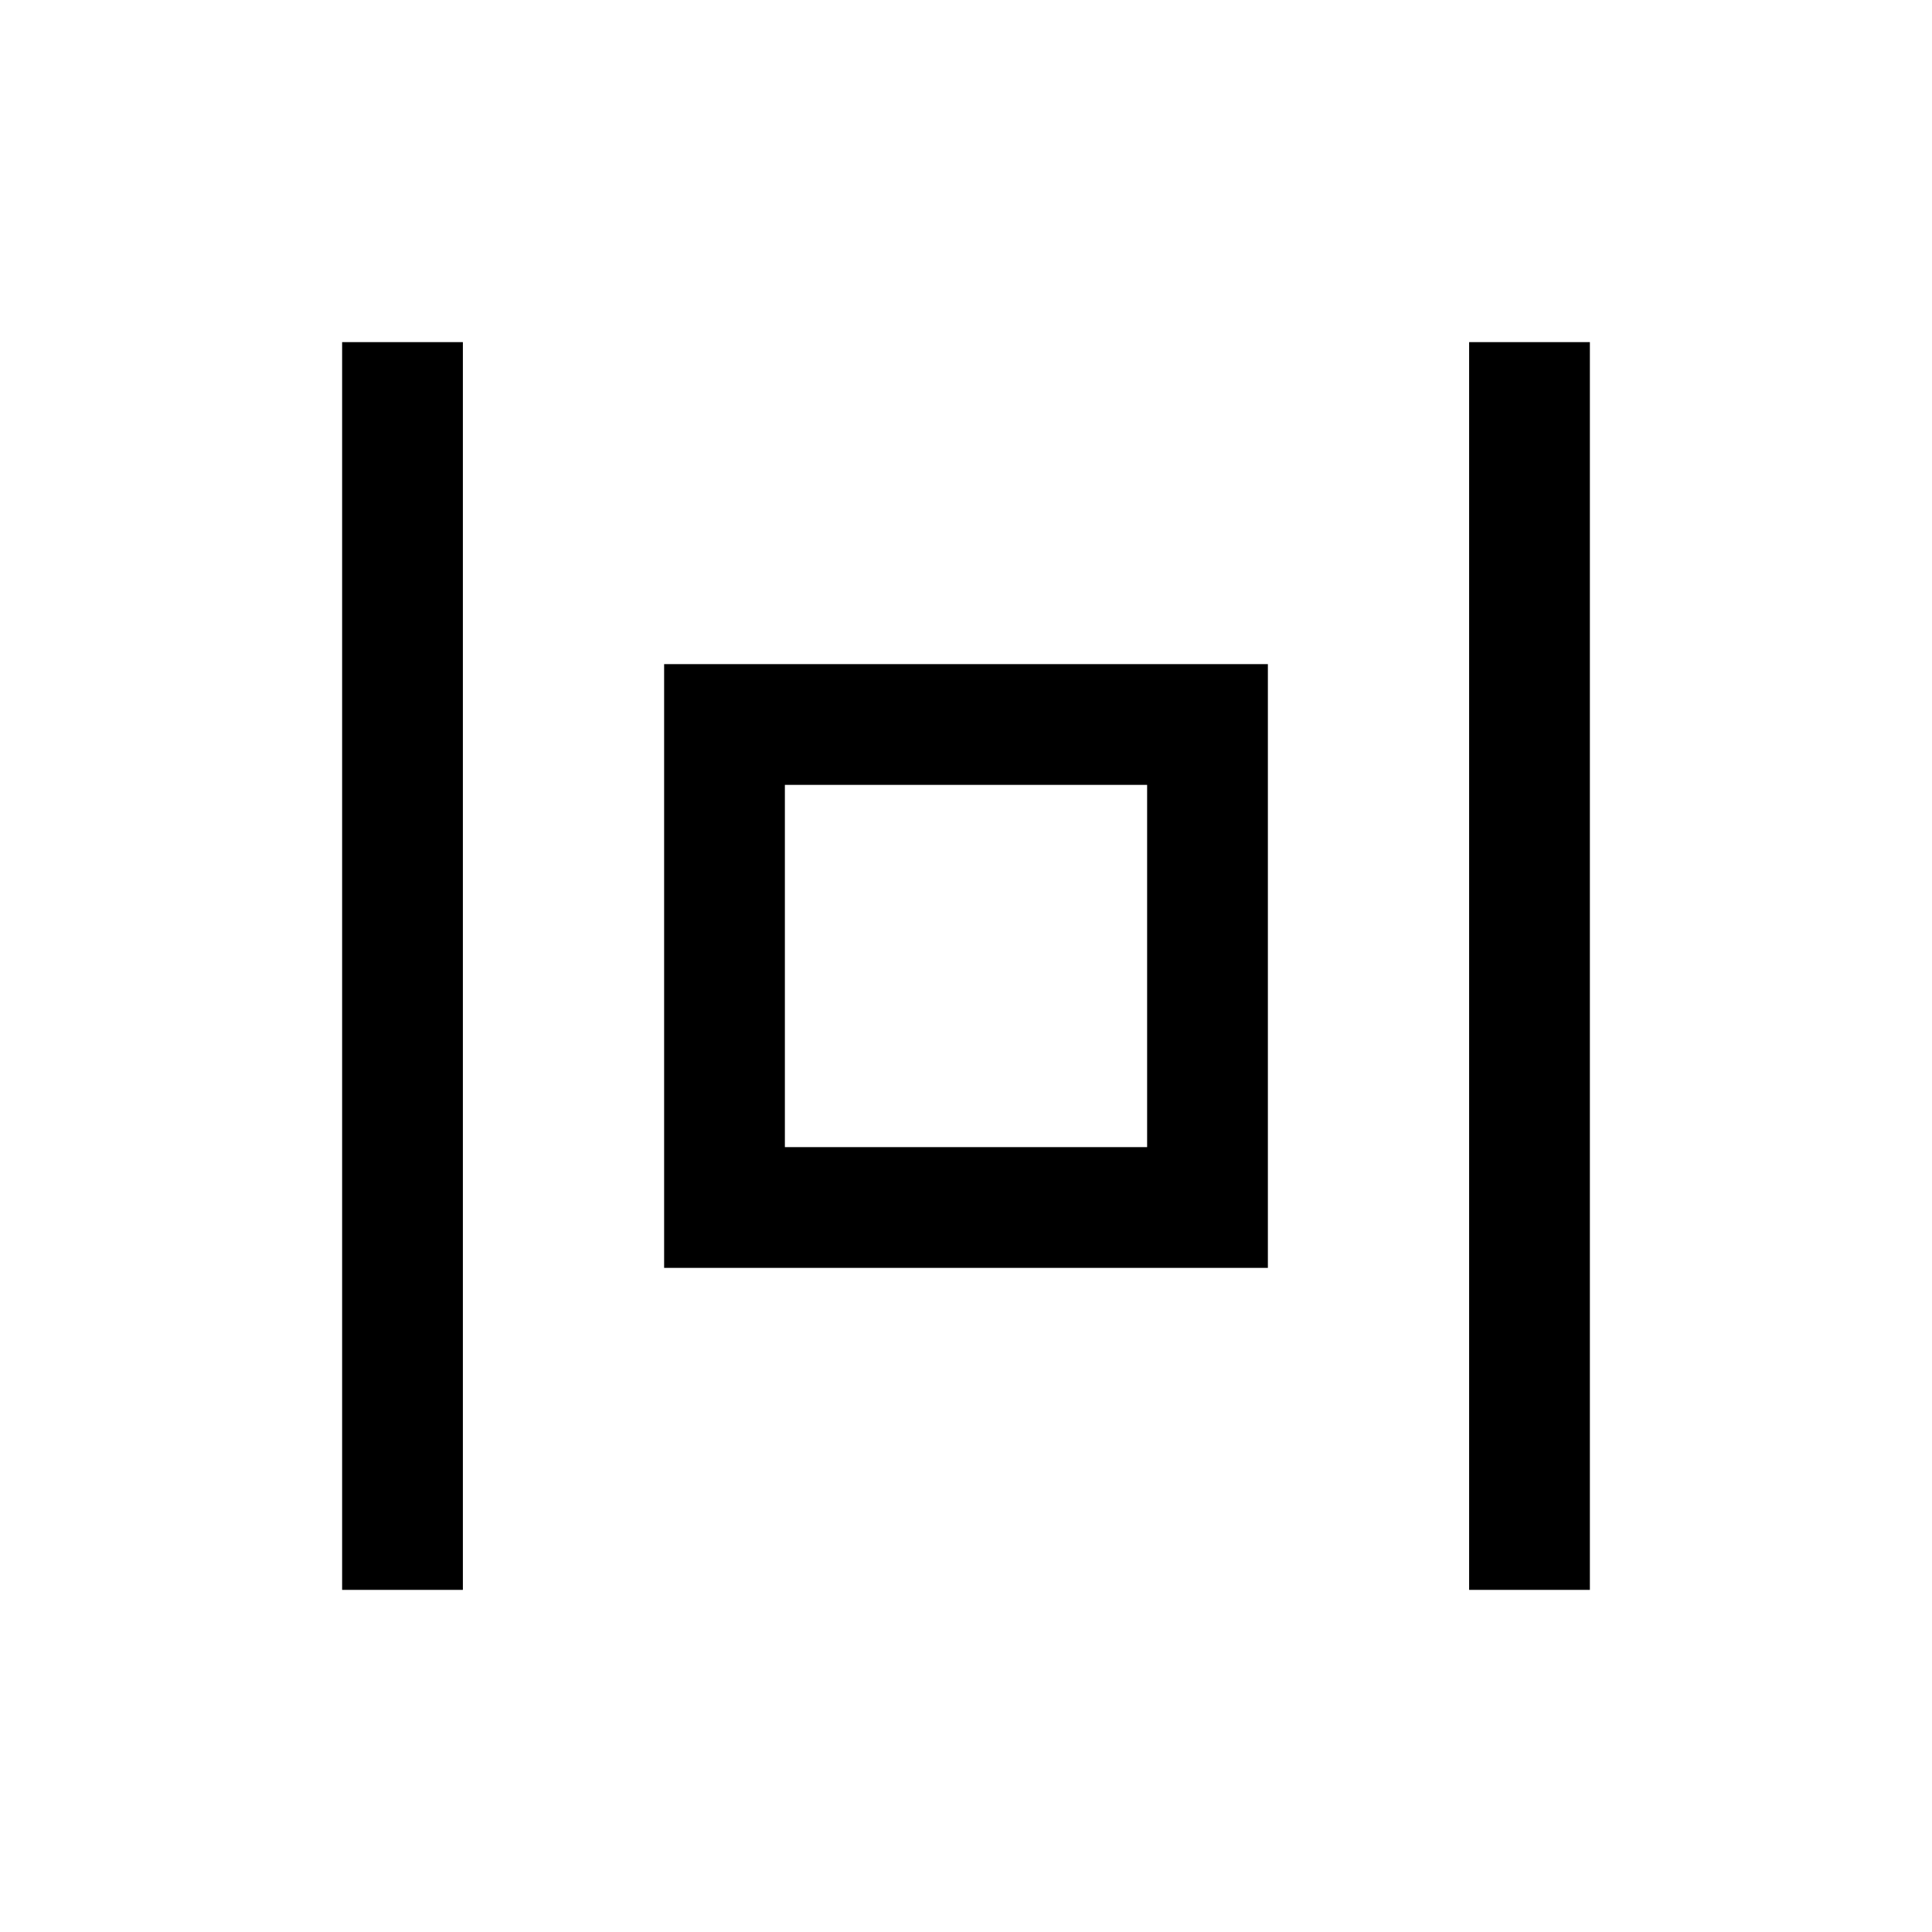
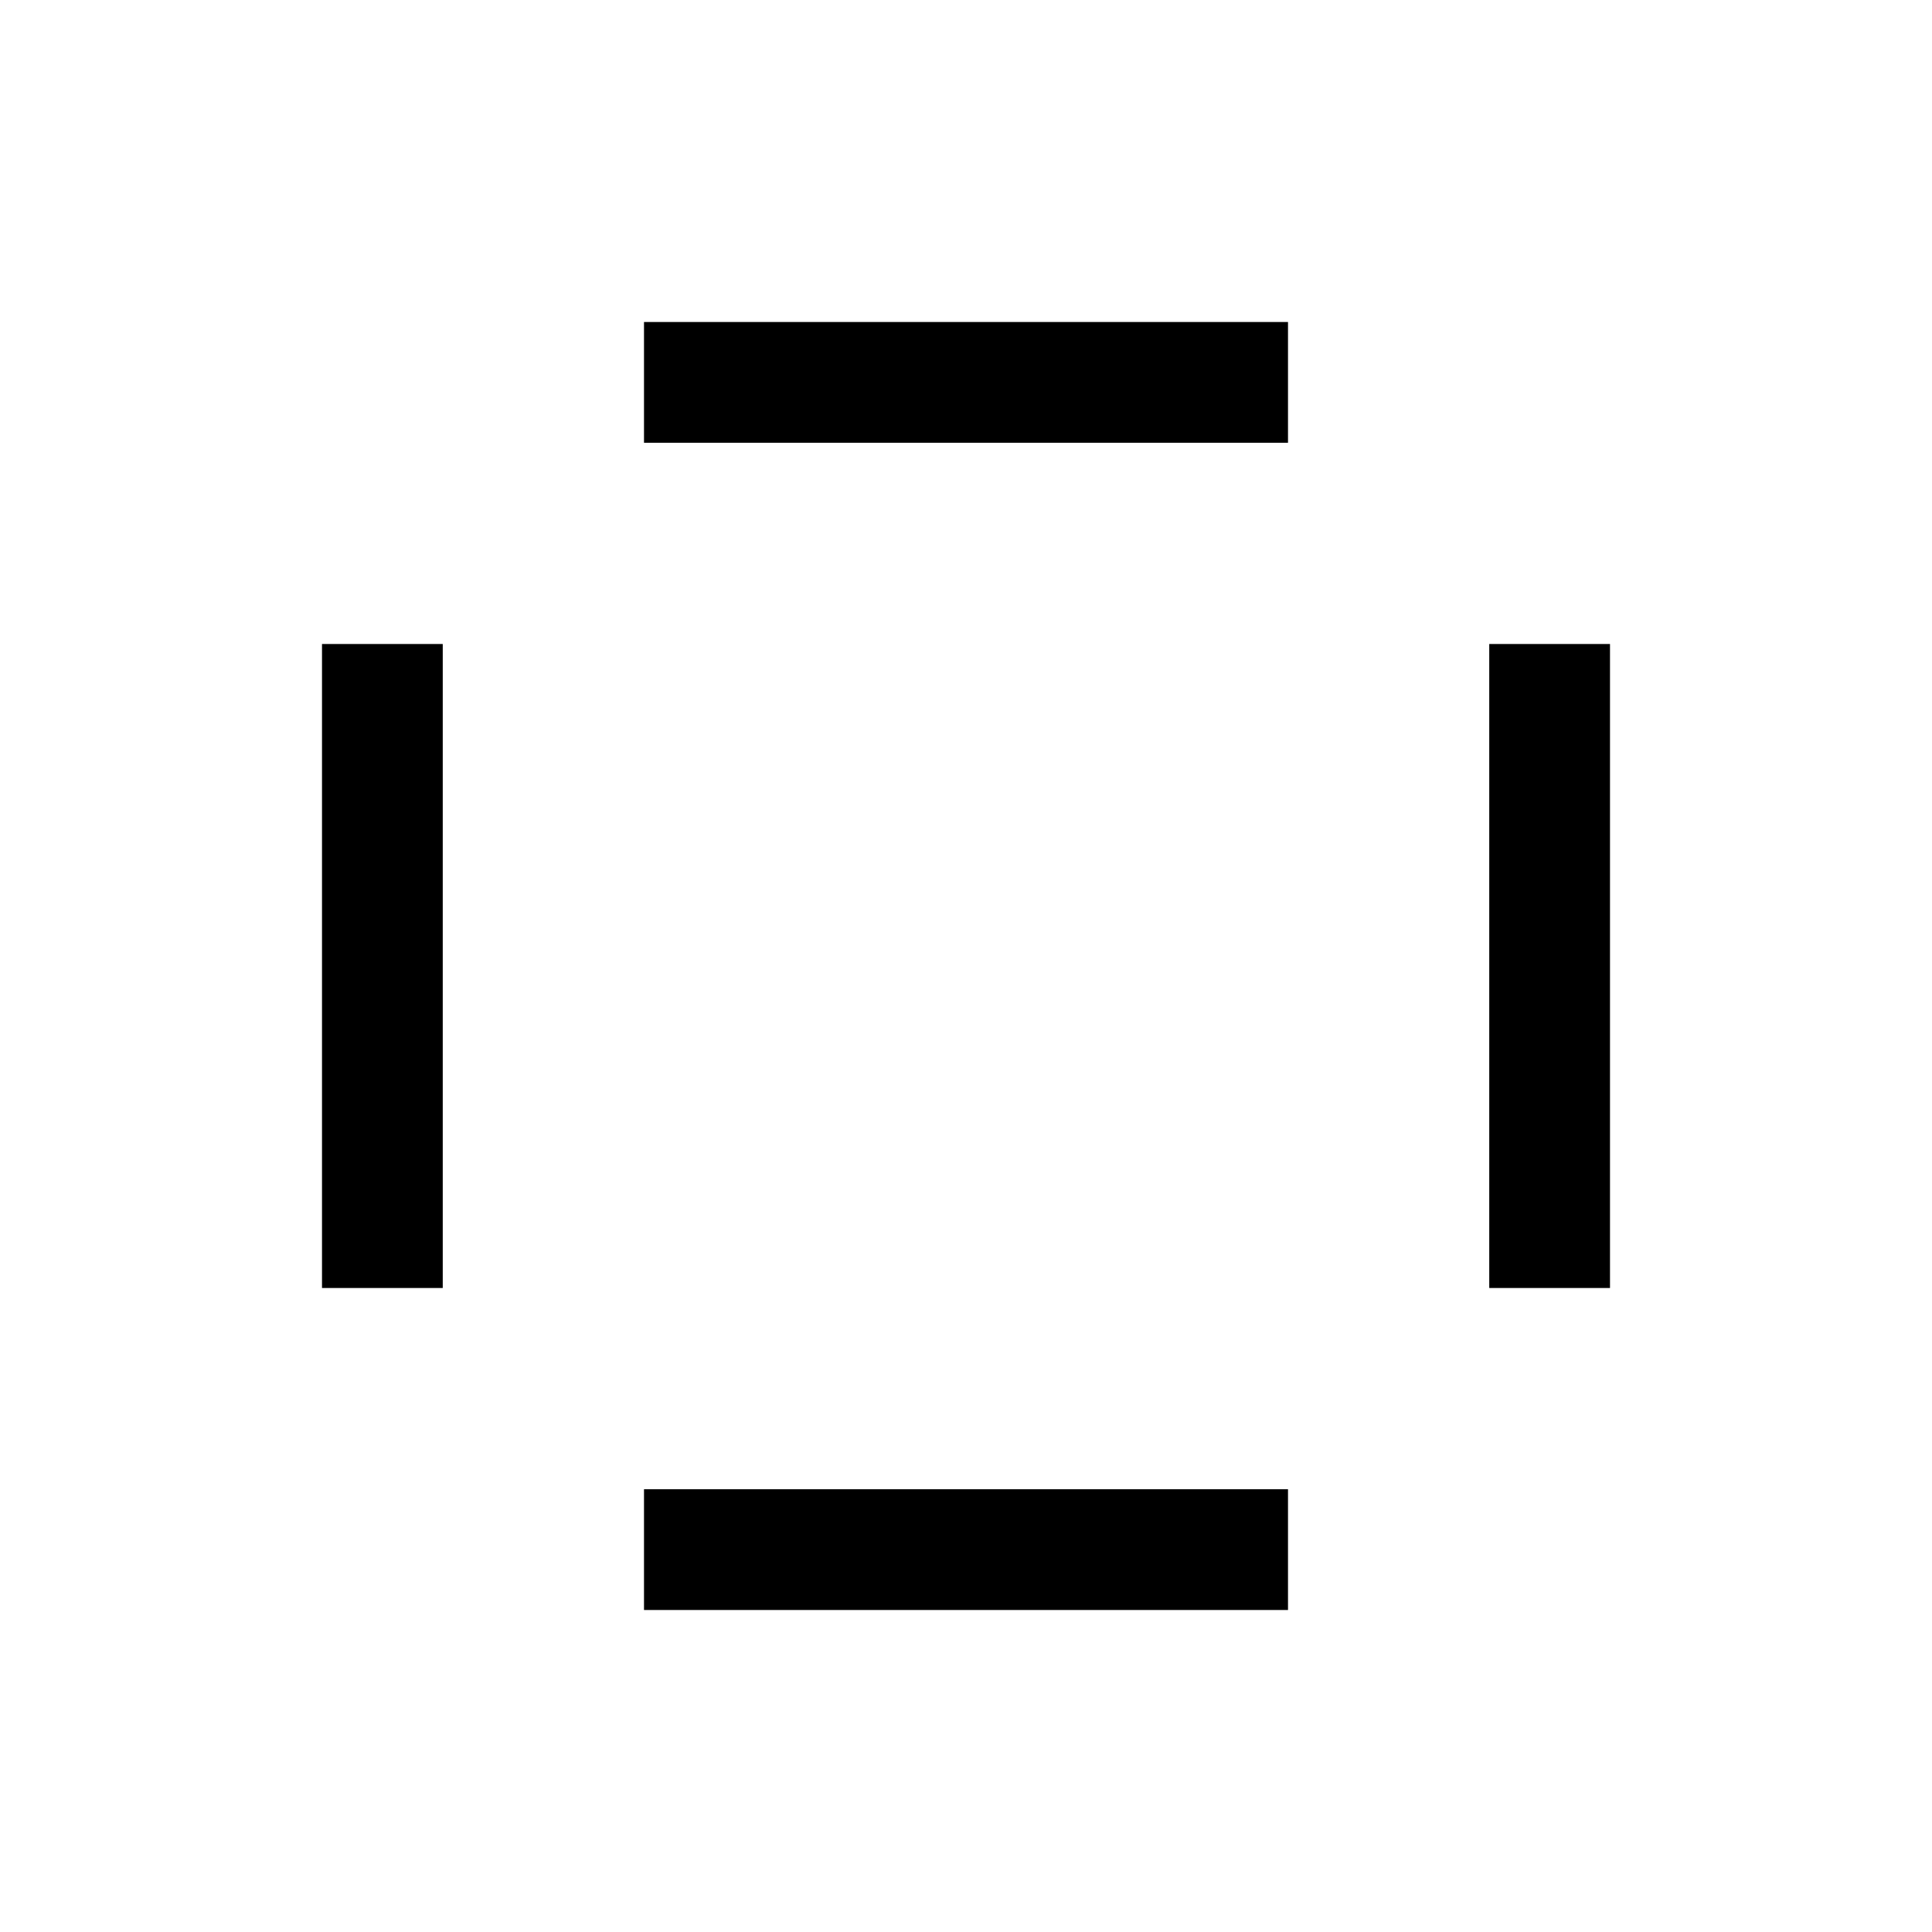
<svg xmlns="http://www.w3.org/2000/svg" width="24" height="24" viewBox="0 0 24 24" fill="none">
-   <path fill-rule="evenodd" clip-rule="evenodd" d="M5.75 4.25V19.75H4.25V4.25H5.75ZM19.75 4.25V19.75H18.25V4.25H19.75ZM15.75 8.25V15.75H8.25L8.25 8.25L15.75 8.25ZM9.75 9.75L9.75 14.25H14.25V9.75L9.75 9.75Z" fill="currentColor" />
+   <path d="M19.25 15.25V8.75" fill="transparent" stroke="currentColor" stroke-width="1.5" stroke-linecap="square" stroke-linejoin="round" />
+   <path d="M8.75 19.25L15.25 19.25" fill="transparent" stroke="currentColor" stroke-width="1.5" stroke-linecap="square" stroke-linejoin="round" />
+   <path d="M4.75 15.25V8.75" fill="transparent" stroke="currentColor" stroke-width="1.5" stroke-linecap="square" stroke-linejoin="round" />
+   <path d="M8.75 4.75L15.25 4.75" fill="transparent" stroke="currentColor" stroke-width="1.5" stroke-linecap="square" stroke-linejoin="round" />
</svg>
